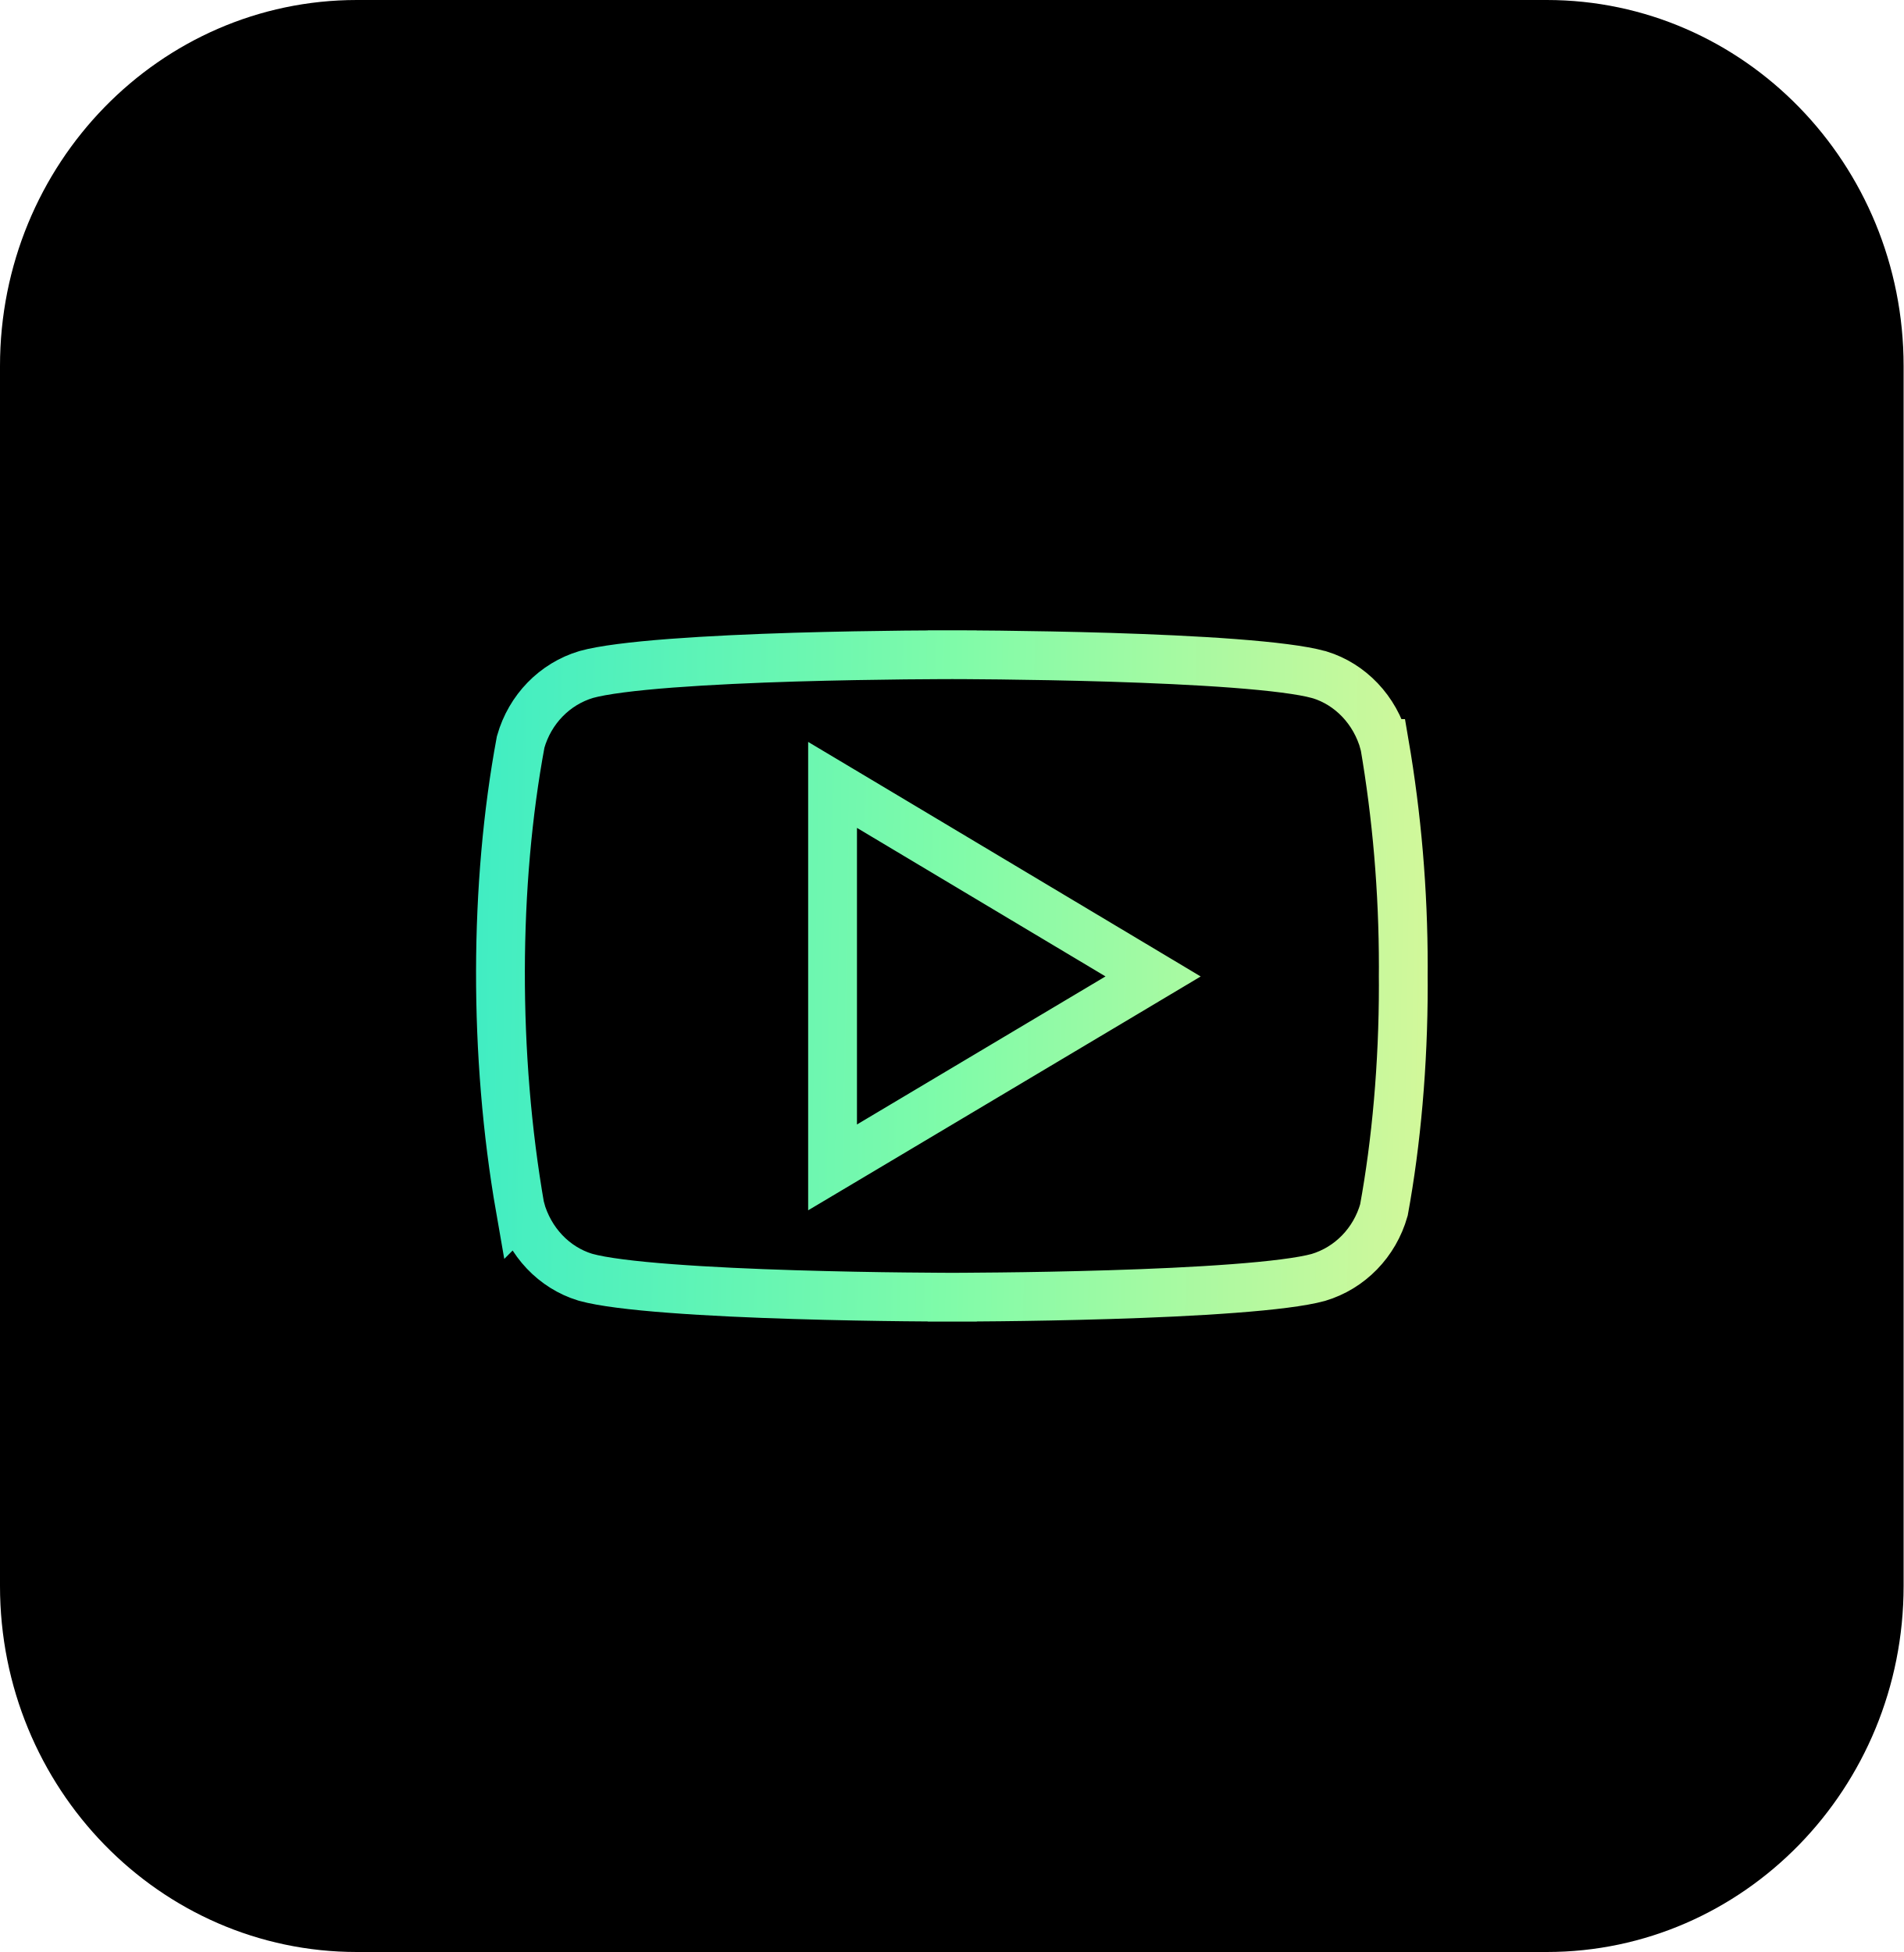
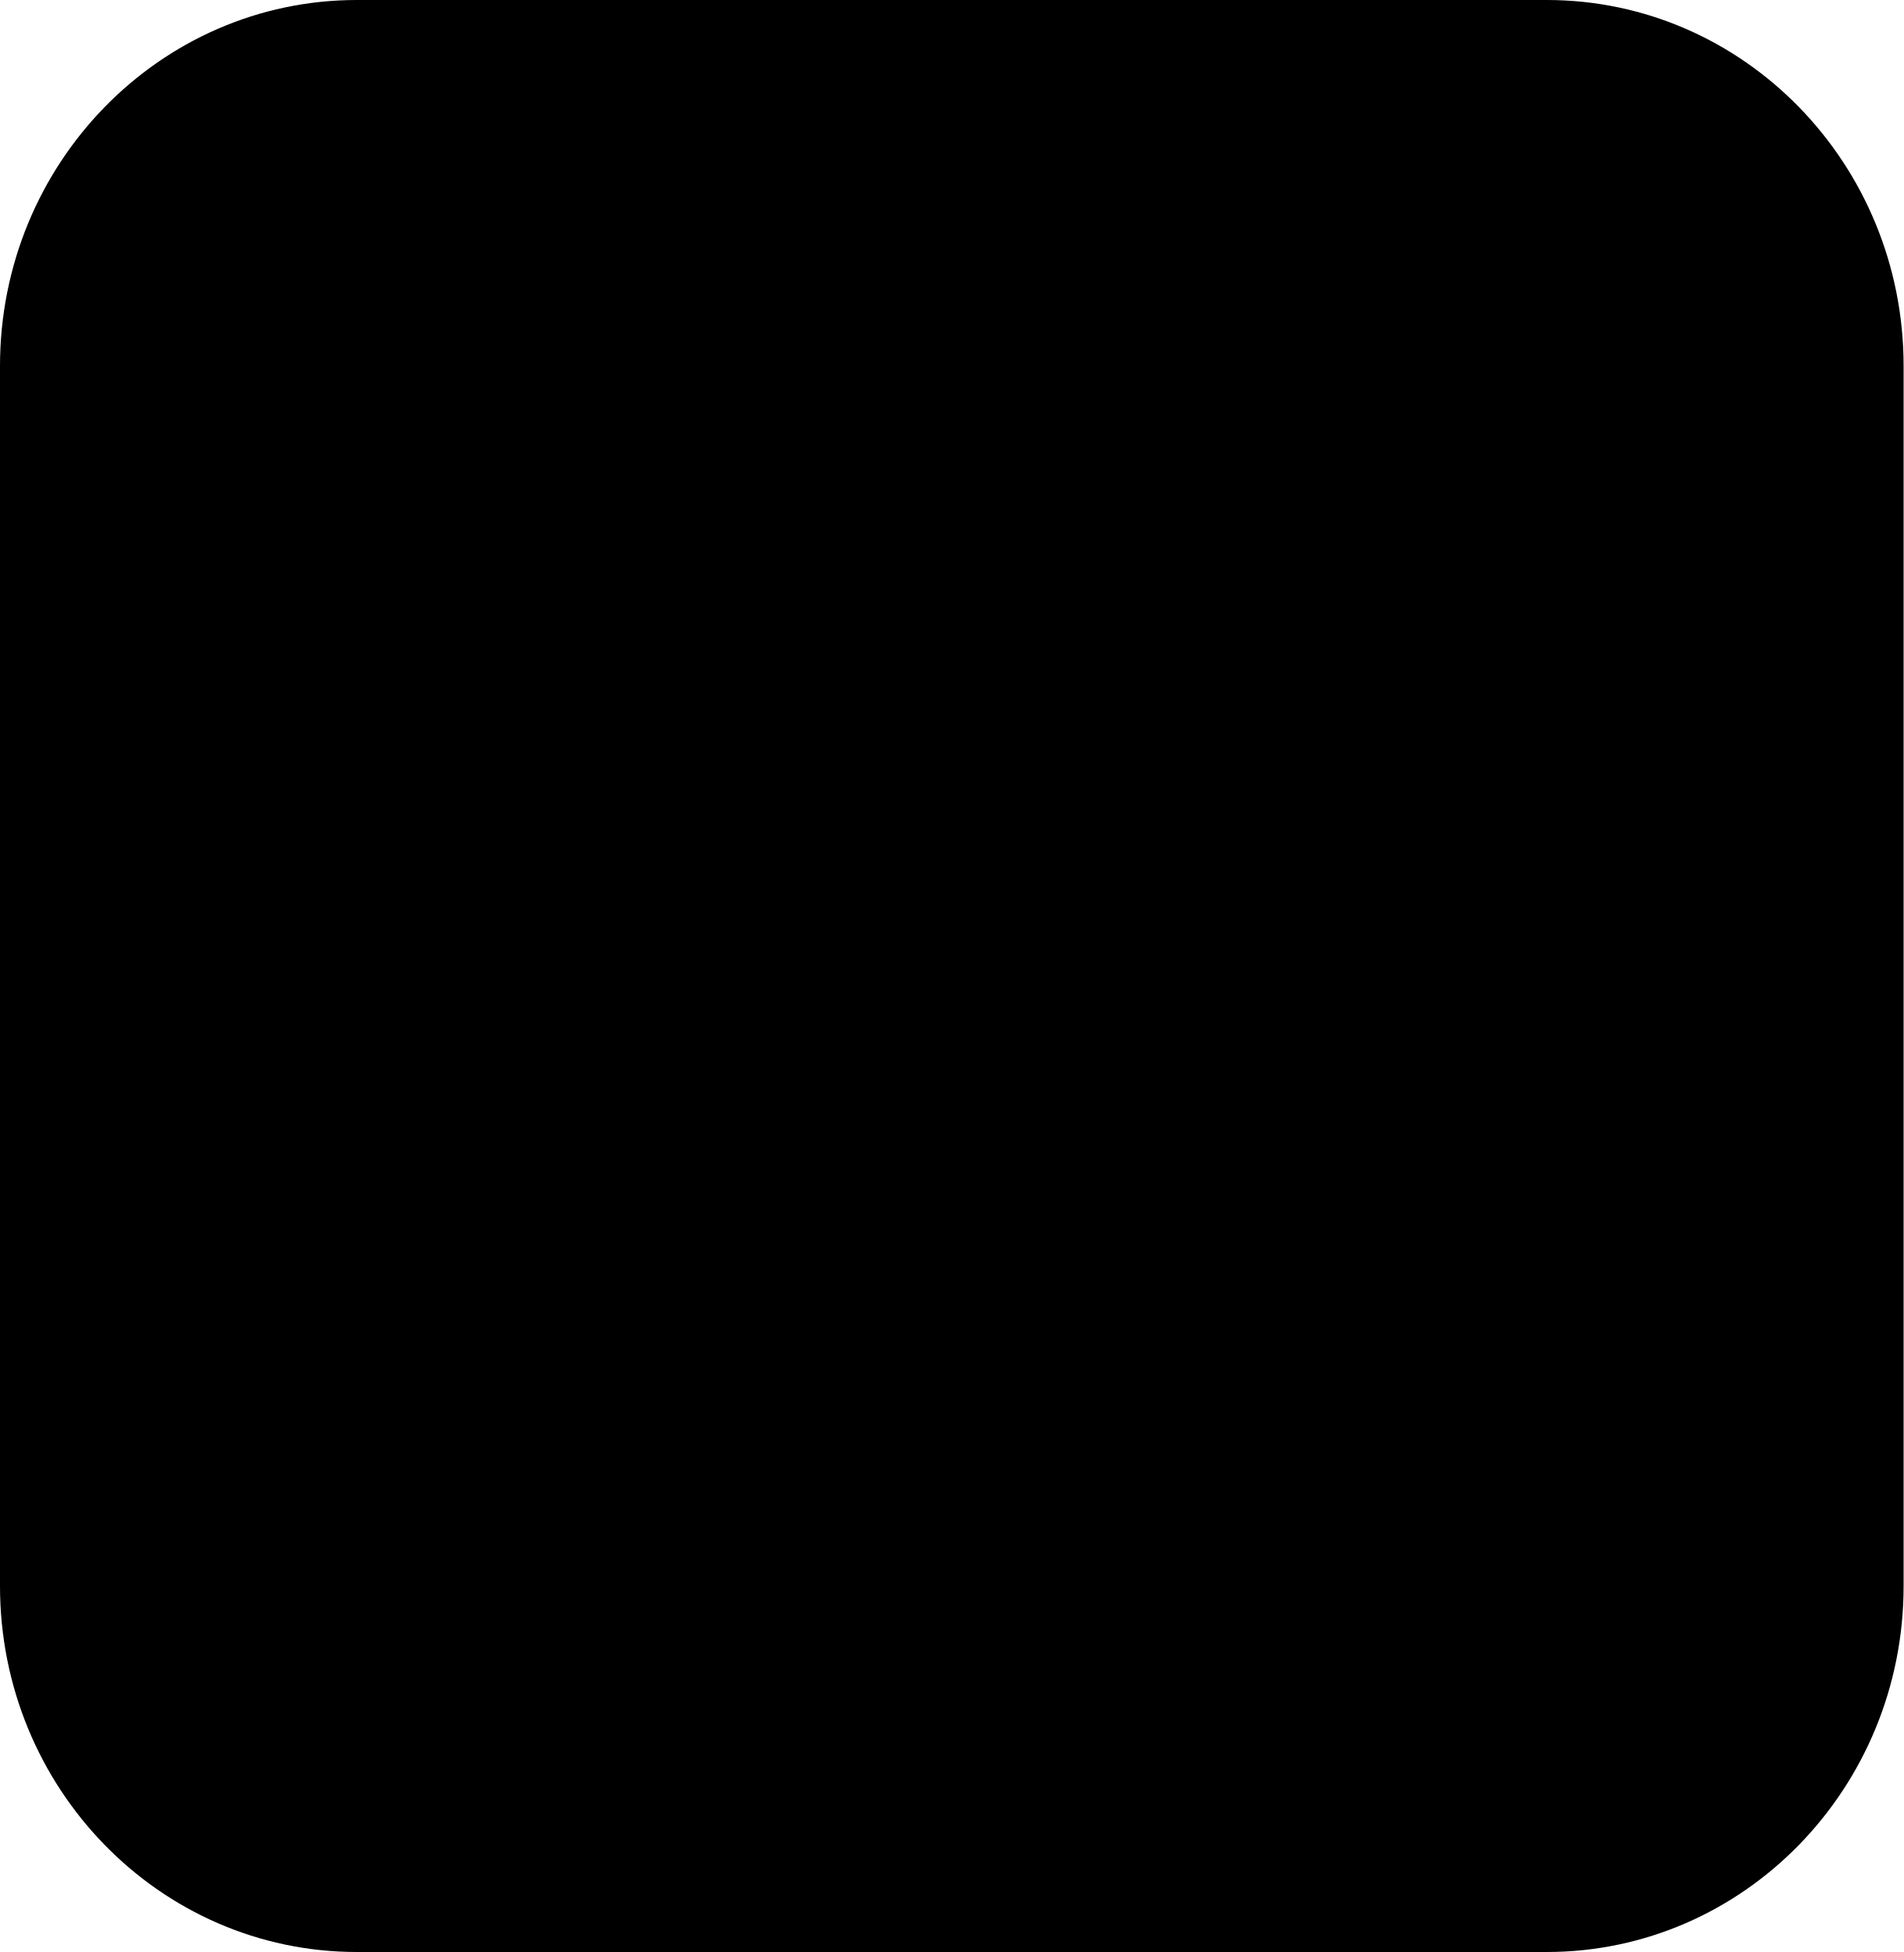
<svg xmlns="http://www.w3.org/2000/svg" width="39" height="40" viewBox="0 0 39 40" fill="none">
  <path d="M31.688 40H7.312C3.274 40 0 36.642 0 32.5V7.5C0 3.357 3.274 0 7.312 0H31.688C35.726 0 39 3.357 39 7.5V32.5C39 36.642 35.726 40 31.688 40Z" fill="#000000" />
-   <path d="M19.51 12.917L19.509 13.416L19.509 13.416L19.508 13.416L19.505 13.416L19.492 13.416L19.441 13.417C19.397 13.417 19.331 13.417 19.246 13.417C19.077 13.418 18.834 13.419 18.537 13.422C17.943 13.428 17.136 13.441 16.282 13.466C15.427 13.492 14.529 13.532 13.752 13.591C12.963 13.651 12.342 13.729 12.012 13.821C11.364 14.014 10.857 14.534 10.667 15.204C10.124 18.118 10.109 21.618 10.658 24.763L10.659 24.762C10.849 25.455 11.357 25.977 11.984 26.17L11.996 26.173L12.009 26.177C12.335 26.267 12.955 26.345 13.746 26.404C14.523 26.463 15.421 26.503 16.277 26.529C17.133 26.555 17.942 26.569 18.537 26.575C18.834 26.578 19.078 26.58 19.247 26.581L19.443 26.582L19.494 26.582L19.507 26.582L19.51 26.582H19.511H19.511L19.511 27.082L19.511 26.582H19.511H19.512L19.515 26.582L19.528 26.582L19.578 26.582L19.773 26.581C19.942 26.58 20.186 26.578 20.482 26.575C21.076 26.569 21.883 26.555 22.738 26.529C23.593 26.503 24.491 26.463 25.268 26.404C26.056 26.345 26.677 26.268 27.009 26.177C27.657 25.983 28.163 25.464 28.353 24.795C28.606 23.414 28.75 21.82 28.75 20.189C28.75 20.127 28.75 20.07 28.749 20.015L28.749 20.005L28.749 19.994C28.75 19.943 28.75 19.881 28.75 19.812C28.75 18.249 28.618 16.721 28.363 15.236L28.361 15.236C28.171 14.543 27.664 14.022 27.036 13.828L27.025 13.826L27.011 13.822C26.685 13.731 26.065 13.654 25.274 13.594C24.497 13.535 23.598 13.496 22.742 13.469C21.887 13.443 21.078 13.43 20.483 13.423C20.186 13.42 19.942 13.418 19.773 13.417L19.578 13.417L19.527 13.416L19.514 13.416L19.511 13.416L19.51 13.416L19.51 13.416L19.51 12.917ZM19.51 12.917L19.509 13.416H19.51V12.917ZM17.057 23.042V23.922L17.813 23.472L22.905 20.438L23.624 20.009L22.905 19.579L17.814 16.536L17.057 16.084V16.965V23.042Z" stroke="url(#paint0_linear_1485_50095)" stroke-width="1" />
+   <path d="M19.51 12.917L19.509 13.416L19.509 13.416L19.508 13.416L19.505 13.416L19.492 13.416L19.441 13.417C19.397 13.417 19.331 13.417 19.246 13.417C19.077 13.418 18.834 13.419 18.537 13.422C17.943 13.428 17.136 13.441 16.282 13.466C15.427 13.492 14.529 13.532 13.752 13.591C12.963 13.651 12.342 13.729 12.012 13.821C11.364 14.014 10.857 14.534 10.667 15.204C10.124 18.118 10.109 21.618 10.658 24.763L10.659 24.762C10.849 25.455 11.357 25.977 11.984 26.17L11.996 26.173L12.009 26.177C12.335 26.267 12.955 26.345 13.746 26.404C14.523 26.463 15.421 26.503 16.277 26.529C17.133 26.555 17.942 26.569 18.537 26.575C18.834 26.578 19.078 26.58 19.247 26.581L19.443 26.582L19.494 26.582L19.507 26.582L19.51 26.582H19.511H19.511L19.511 27.082L19.511 26.582H19.511H19.512L19.515 26.582L19.528 26.582L19.578 26.582L19.773 26.581C19.942 26.58 20.186 26.578 20.482 26.575C21.076 26.569 21.883 26.555 22.738 26.529C23.593 26.503 24.491 26.463 25.268 26.404C26.056 26.345 26.677 26.268 27.009 26.177C27.657 25.983 28.163 25.464 28.353 24.795C28.606 23.414 28.75 21.82 28.75 20.189C28.75 20.127 28.75 20.07 28.749 20.015L28.749 20.005L28.749 19.994C28.75 19.943 28.75 19.881 28.75 19.812C28.75 18.249 28.618 16.721 28.363 15.236L28.361 15.236C28.171 14.543 27.664 14.022 27.036 13.828L27.025 13.826L27.011 13.822C26.685 13.731 26.065 13.654 25.274 13.594C24.497 13.535 23.598 13.496 22.742 13.469C21.887 13.443 21.078 13.43 20.483 13.423C20.186 13.42 19.942 13.418 19.773 13.417L19.578 13.417L19.527 13.416L19.514 13.416L19.511 13.416L19.51 13.416L19.51 13.416L19.51 12.917ZM19.51 12.917L19.509 13.416H19.51V12.917ZM17.057 23.042V23.922L17.813 23.472L22.905 20.438L23.624 20.009L22.905 19.579L17.814 16.536L17.057 16.084V16.965V23.042Z" stroke="url(#paint0_linear_1485_50095)" strokeWidth="1" />
  <defs>
    <linearGradient id="paint0_linear_1485_50095" x1="9.753" y1="12.917" x2="29.49" y2="13.259" gradientUnits="userSpaceOnUse">
-       <stop stop-color="#40EDC3" />
-       <stop offset="0.496" stop-color="#7FFBA9" />
-       <stop offset="1" stop-color="#D3F89A" />
+       <stop stopColor="#40EDC3" />
+       <stop offset="0.496" stopColor="#7FFBA9" />
+       <stop offset="1" stopColor="#D3F89A" />
    </linearGradient>
  </defs>
</svg>
